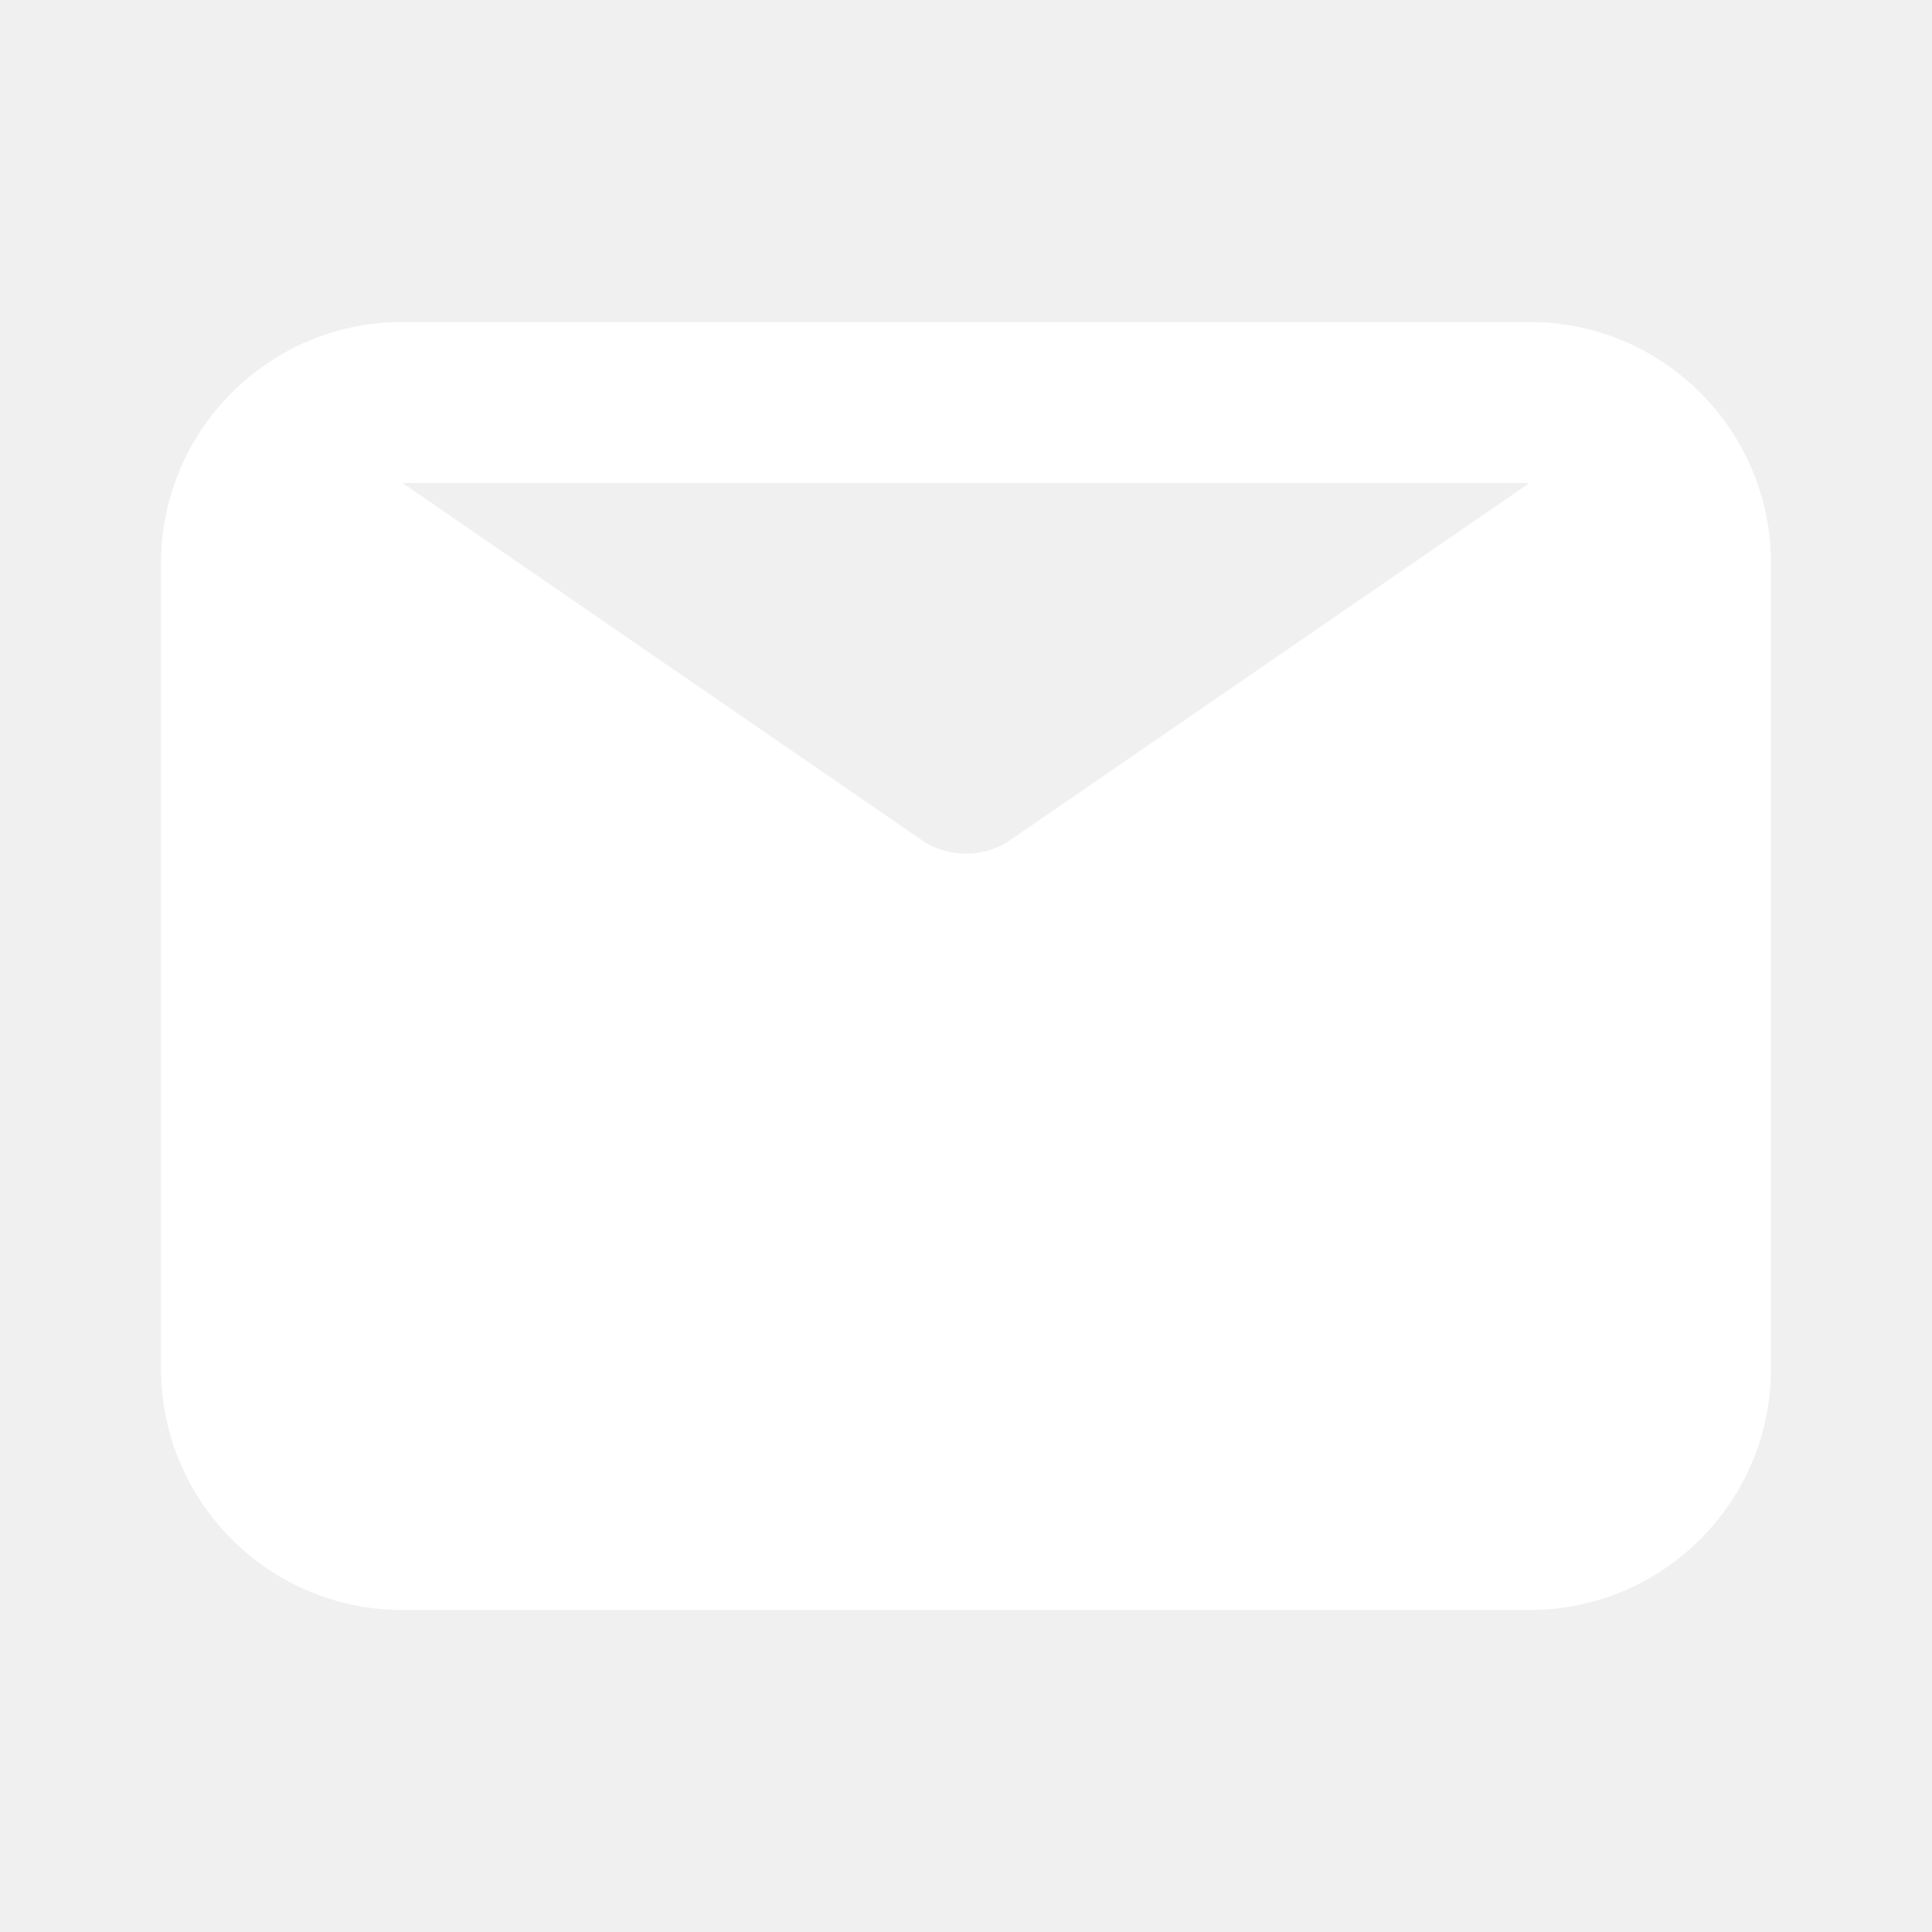
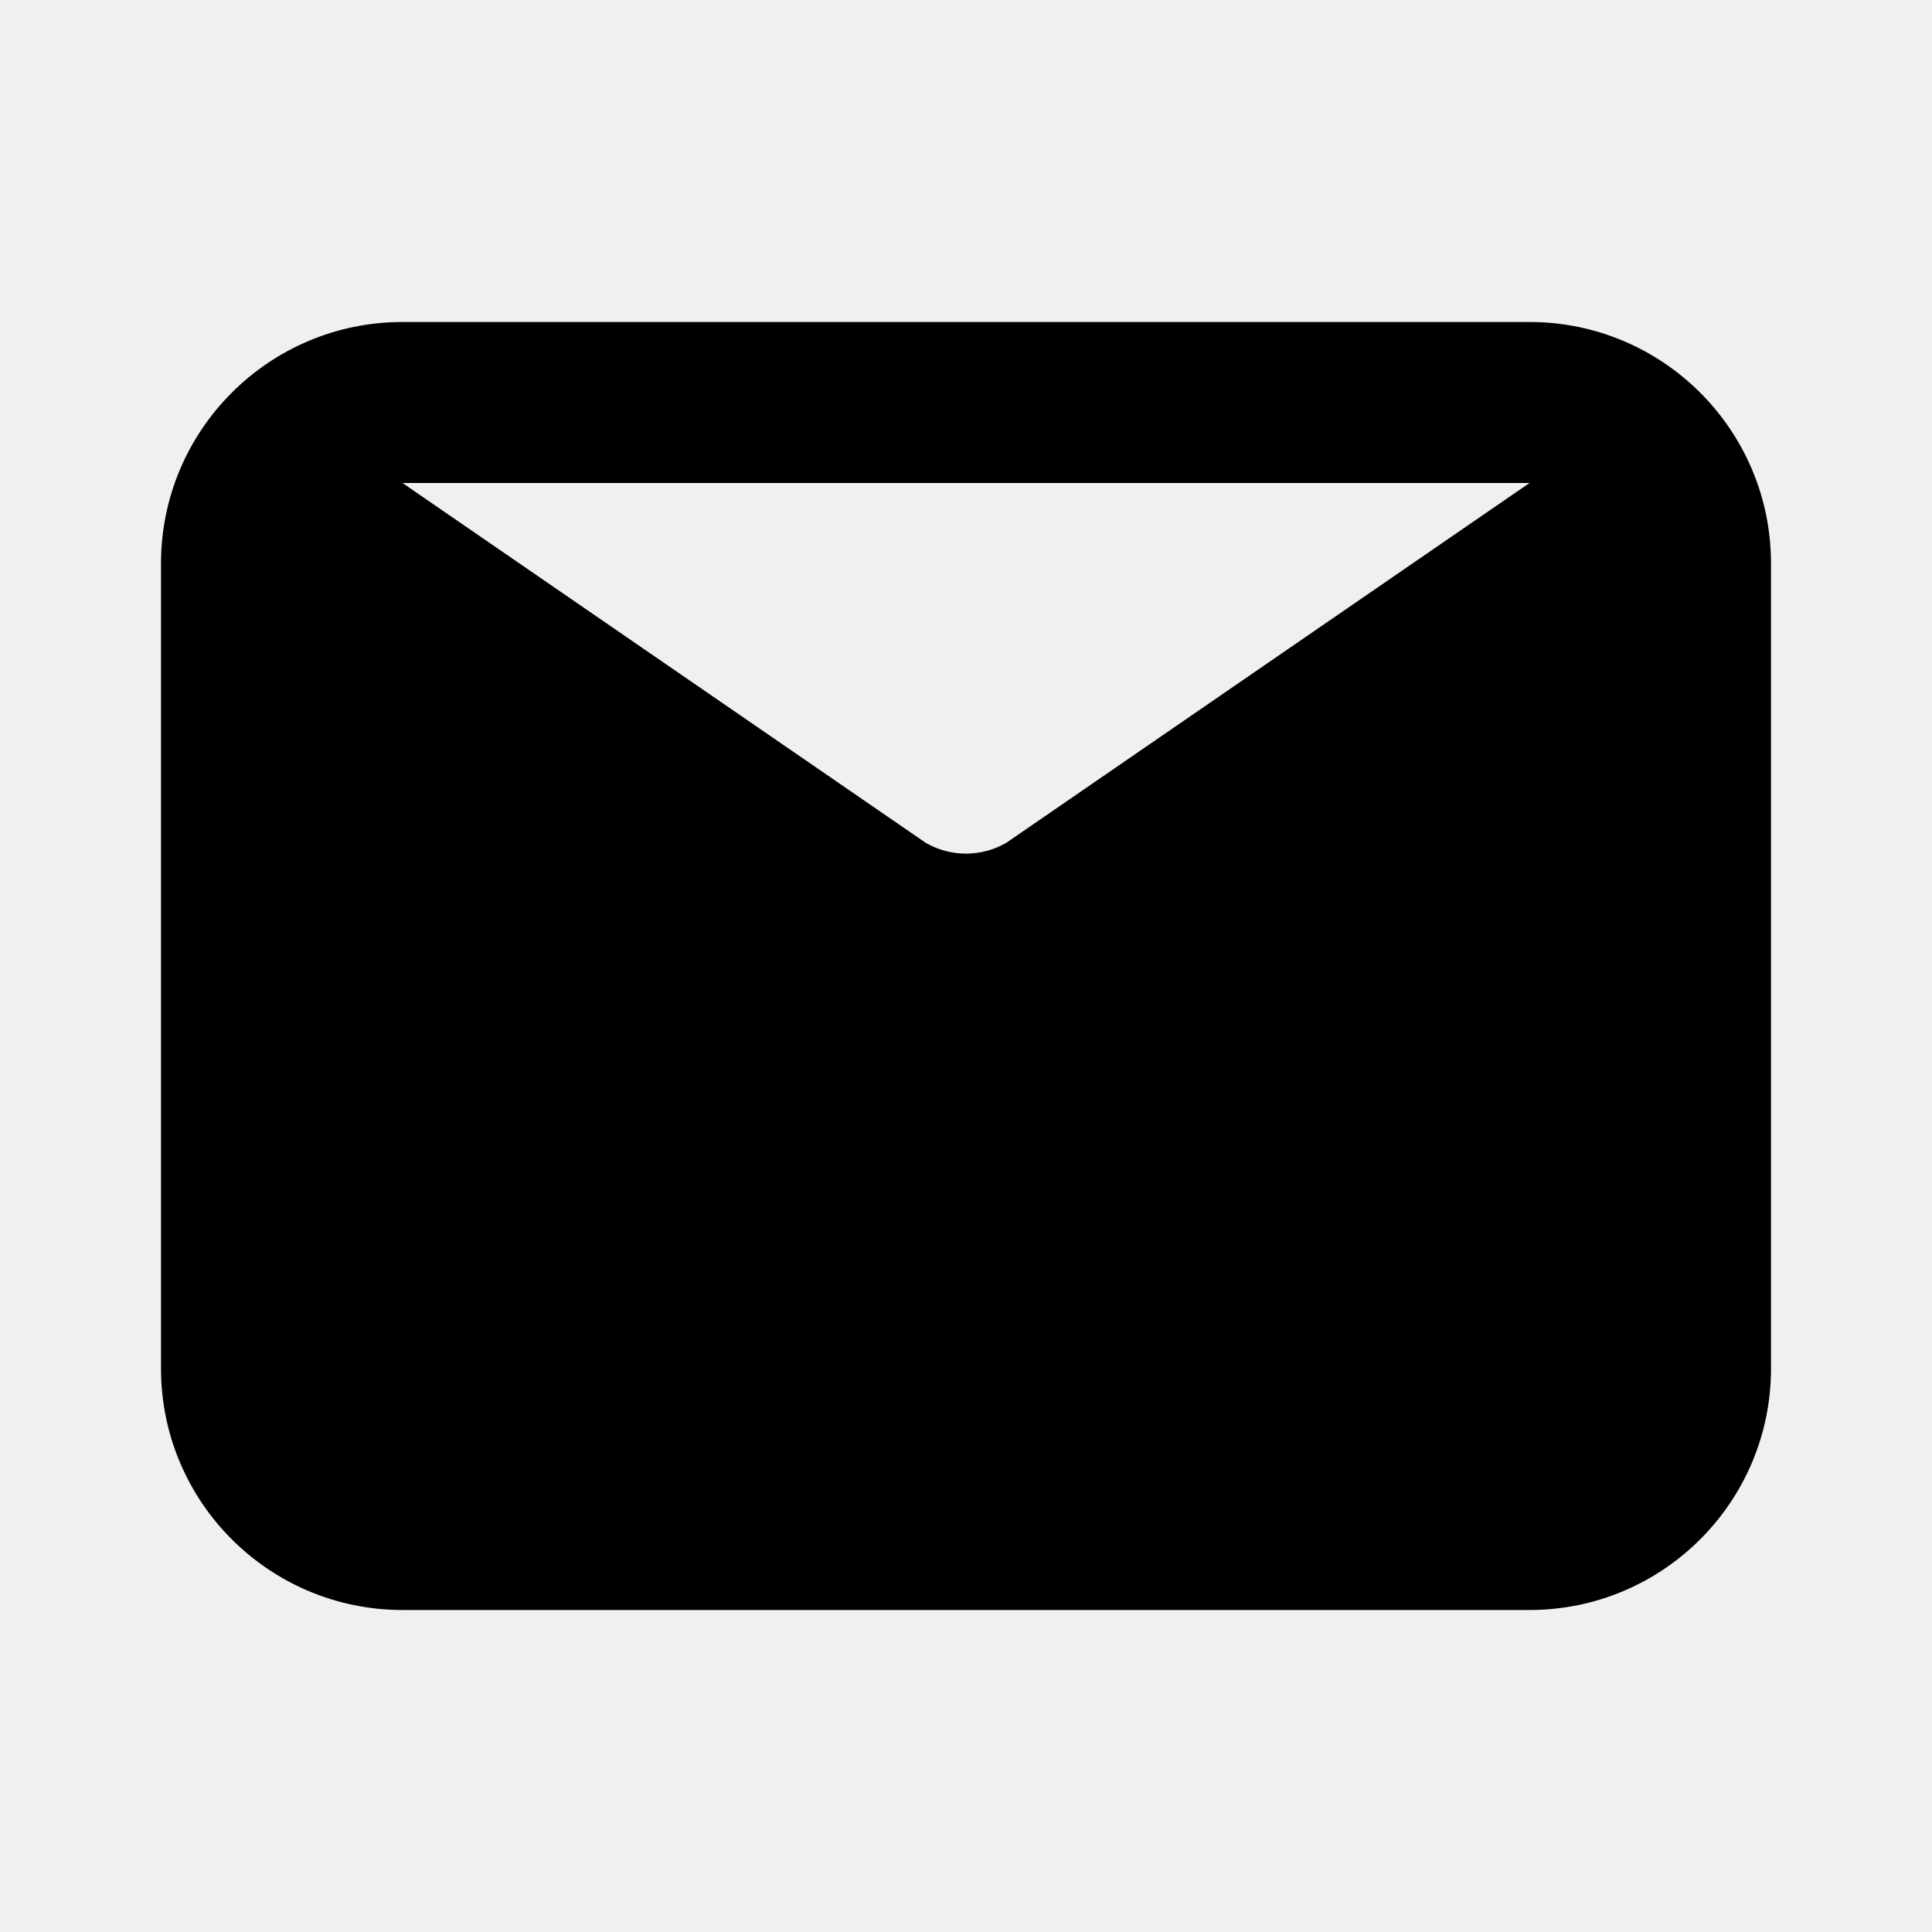
<svg xmlns="http://www.w3.org/2000/svg" viewBox="0 0 24 24">
  <g data-name="Layer 2">
    <g data-name="email">
      <rect width="24" height="24" opacity="0" />
-       <path d="M19 4H5a3 3 0 0 0-3 3v10a3 3 0 0 0 3 3h14a3 3 0 0 0 3-3V7a3 3 0 0 0-3-3zm0 2l-6.5 4.47a1 1 0 0 1-1 0L5 6z" fill="white" />
+       <path d="M19 4H5a3 3 0 0 0-3 3v10a3 3 0 0 0 3 3h14a3 3 0 0 0 3-3V7a3 3 0 0 0-3-3zm0 2l-6.5 4.47a1 1 0 0 1-1 0L5 6z" />
    </g>
  </g>
</svg>
